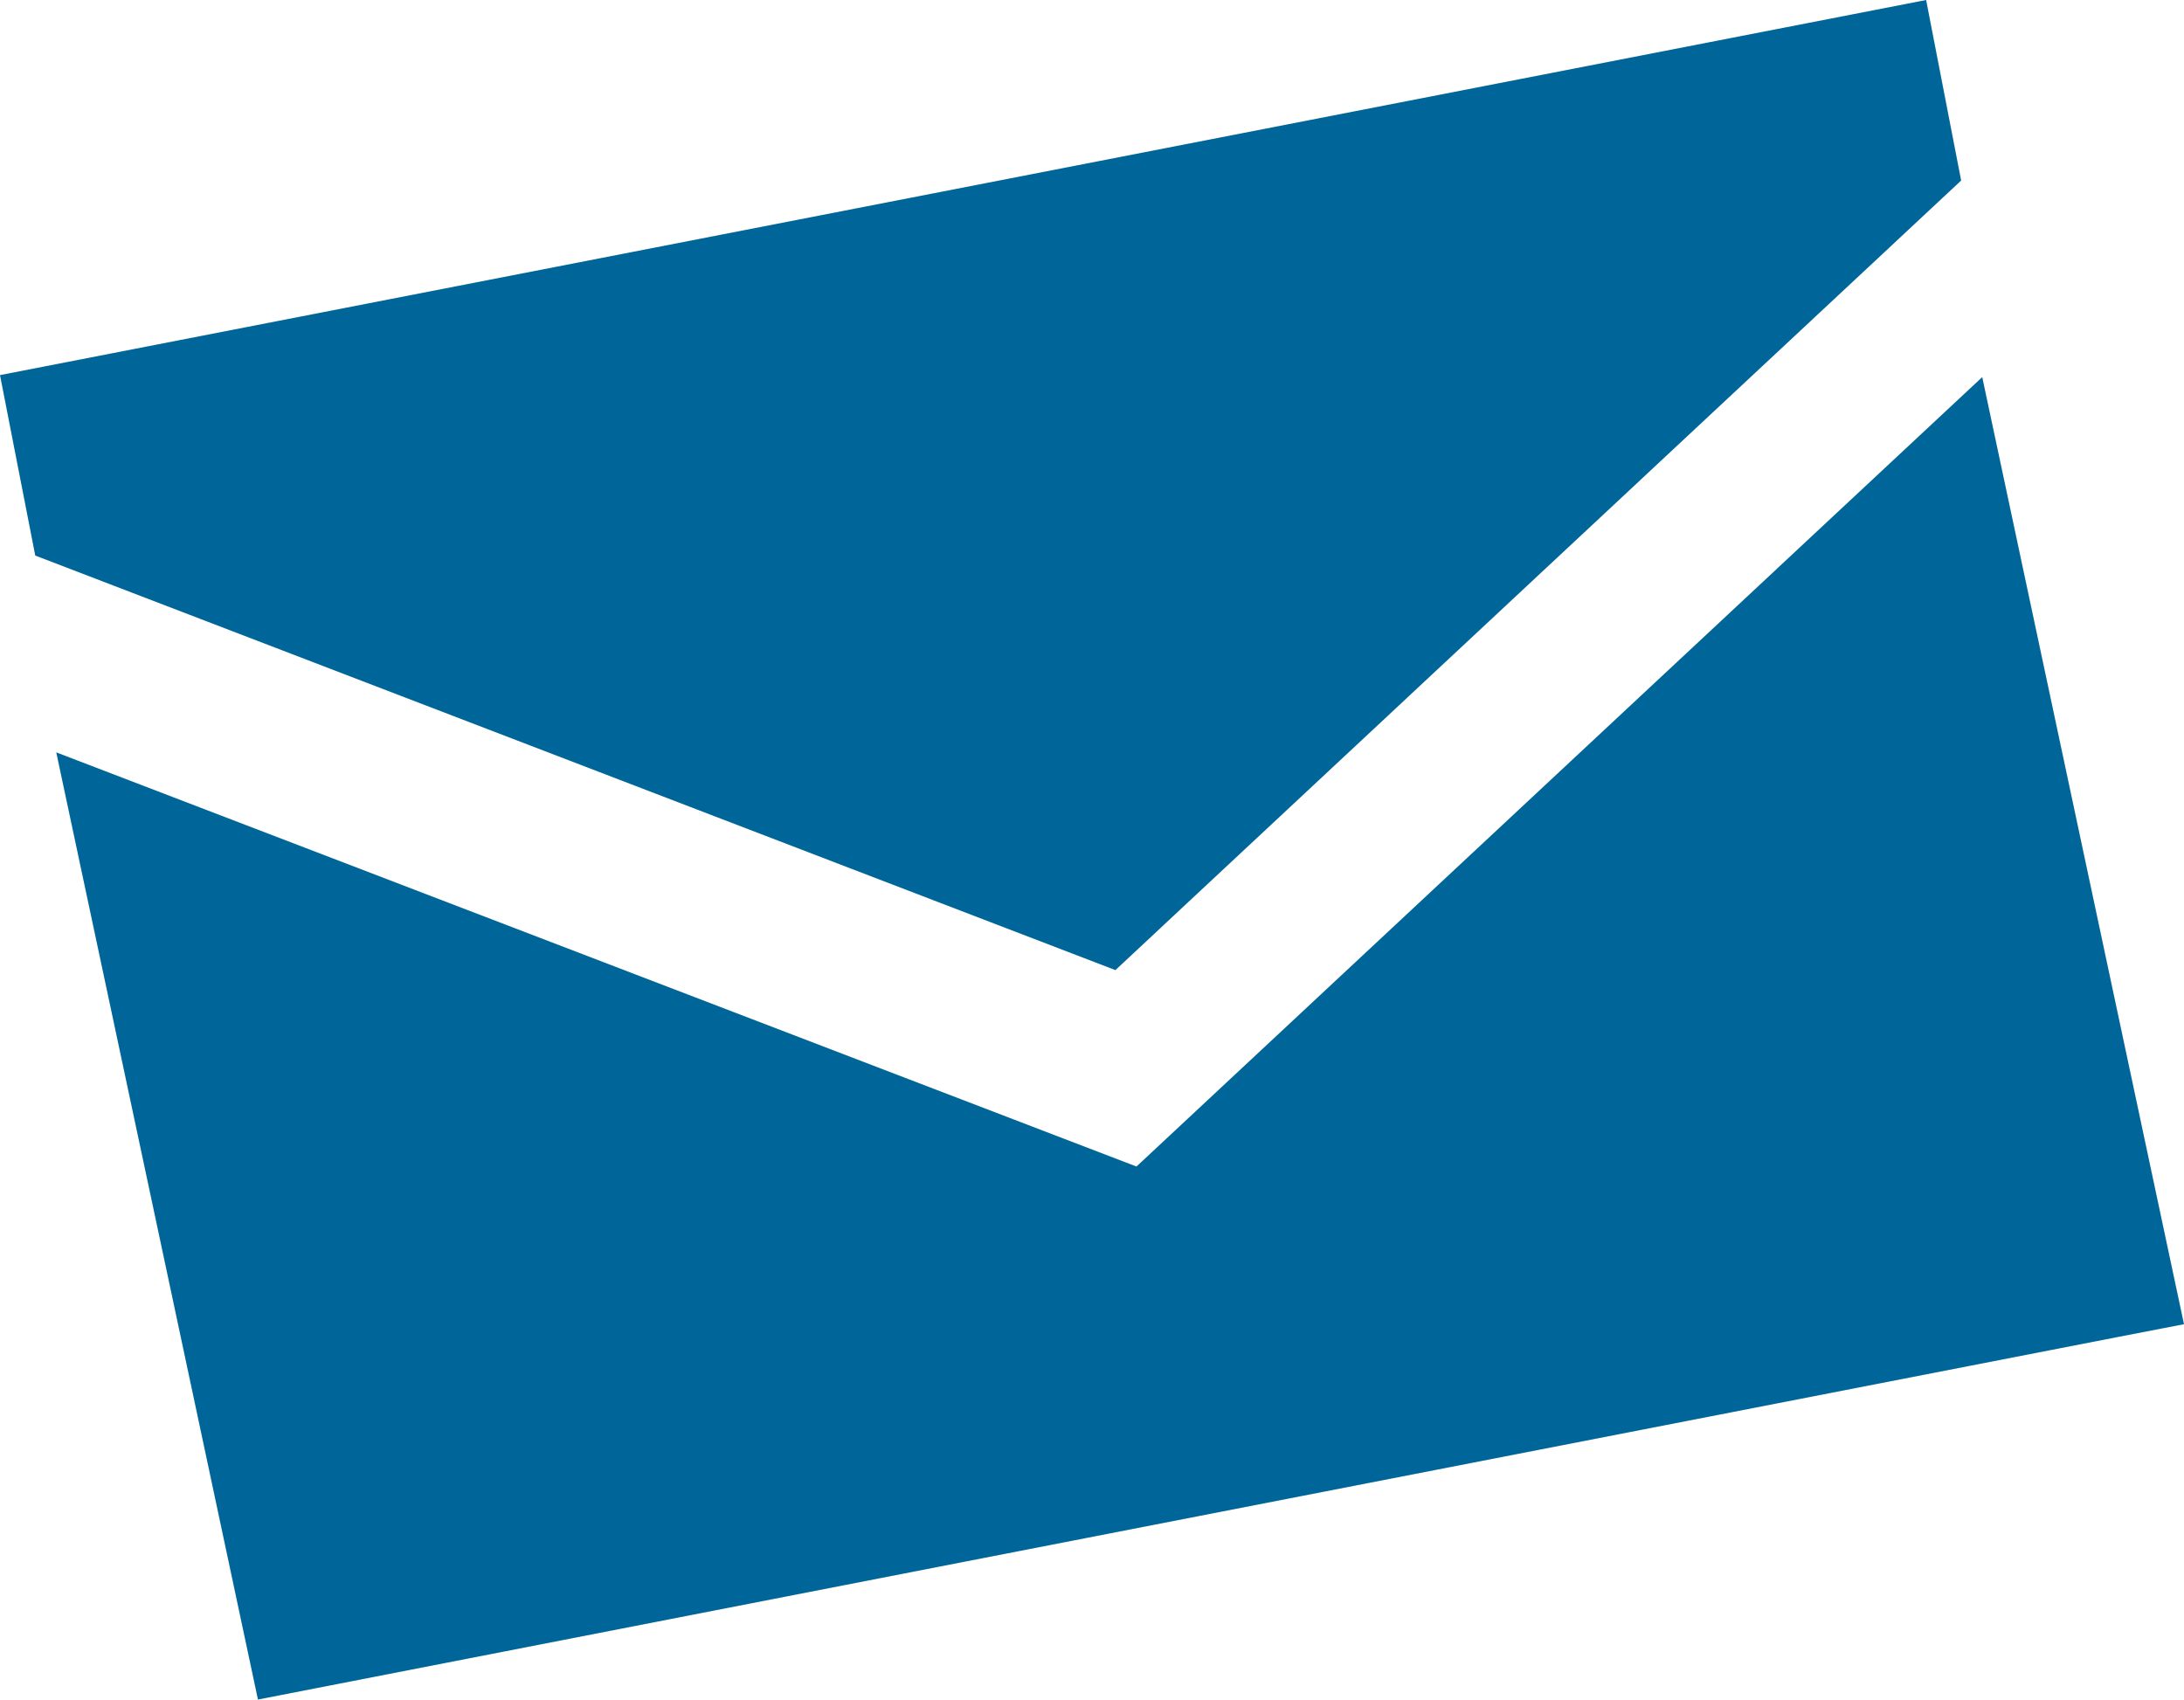
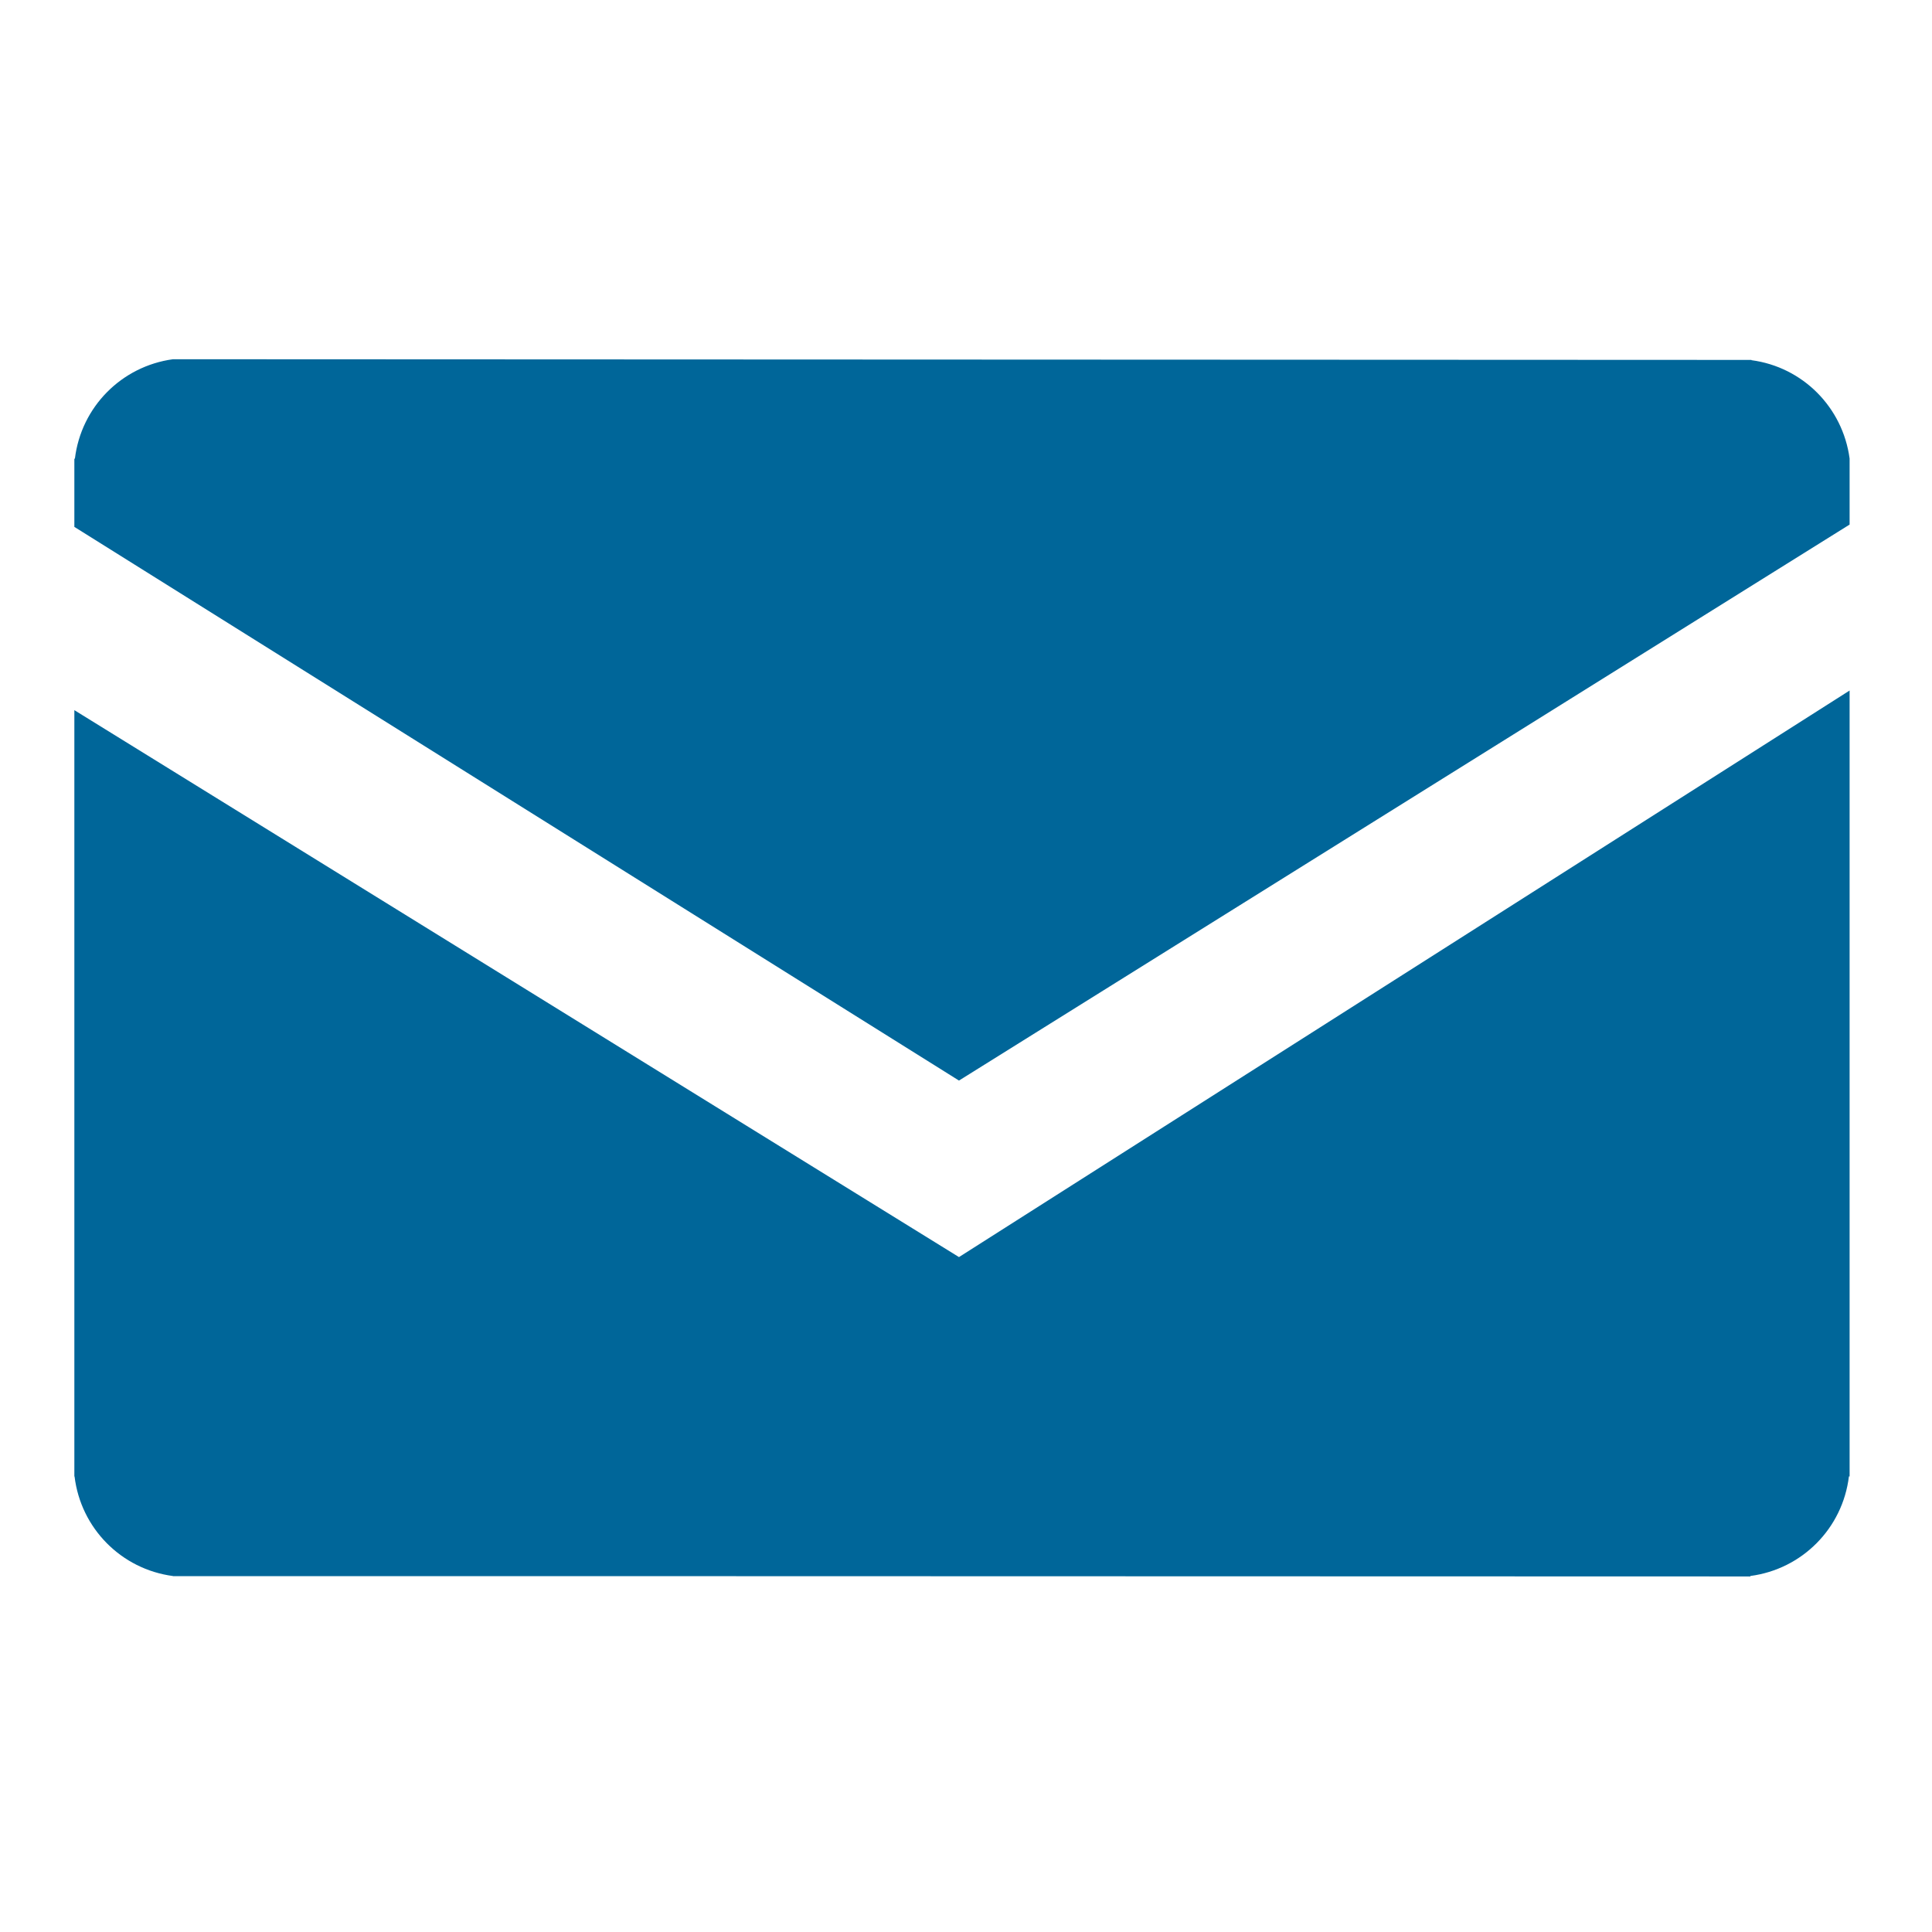
- <svg xmlns="http://www.w3.org/2000/svg" version="1.1" id="mail_navbar" x="0px" y="0px" width="24" height="18.677" viewBox="0 0 24 18.677" enable-background="new 0 0 28.348 28.348" xml:space="preserve">
-   <defs id="defs891" />
-   <g id="g886" transform="matrix(0.8514865,0,0,0.8514865,-0.02639608,-2.779252)">
-     <polygon points="0.486,10.434 14.426,15.784 25.341,5.594 24.889,3.264 0.031,8.105 " id="polygon882" style="fill:#006699" />
-     <polygon points="12.466,23.422 27.369,20.518 28.217,20.354 25.613,8.131 14.698,18.319 0.757,12.974 3.36,25.198 " id="polygon884" style="fill:#006699" />
-   </g>
+ <svg xmlns="http://www.w3.org/2000/svg" version="1.1" id="mail_navbar" x="0px" y="0px" width="28.348px" height="28.348px" viewBox="0 0 28.348 28.348" enable-background="new 0 0 28.348 28.348" xml:space="preserve">
+   <path fill="#006699" d="M25.699,5.285V5.281L2.538,5.271c-0.755,0.103-1.347,0.7-1.439,1.459H1.091v1.001l12.98,8.124l13.068-8.158  V6.728C27.038,5.976,26.451,5.385,25.699,5.285z" />
+   <path fill="#006699" d="M25.684,23.124c0.758-0.1,1.353-0.699,1.445-1.461h0.01V10.132l-13.068,8.313L1.091,10.42v11.244h0.003  c0.092,0.762,0.687,1.361,1.444,1.461v0.002h8.085l15.06,0.004V23.124z" />
</svg>
